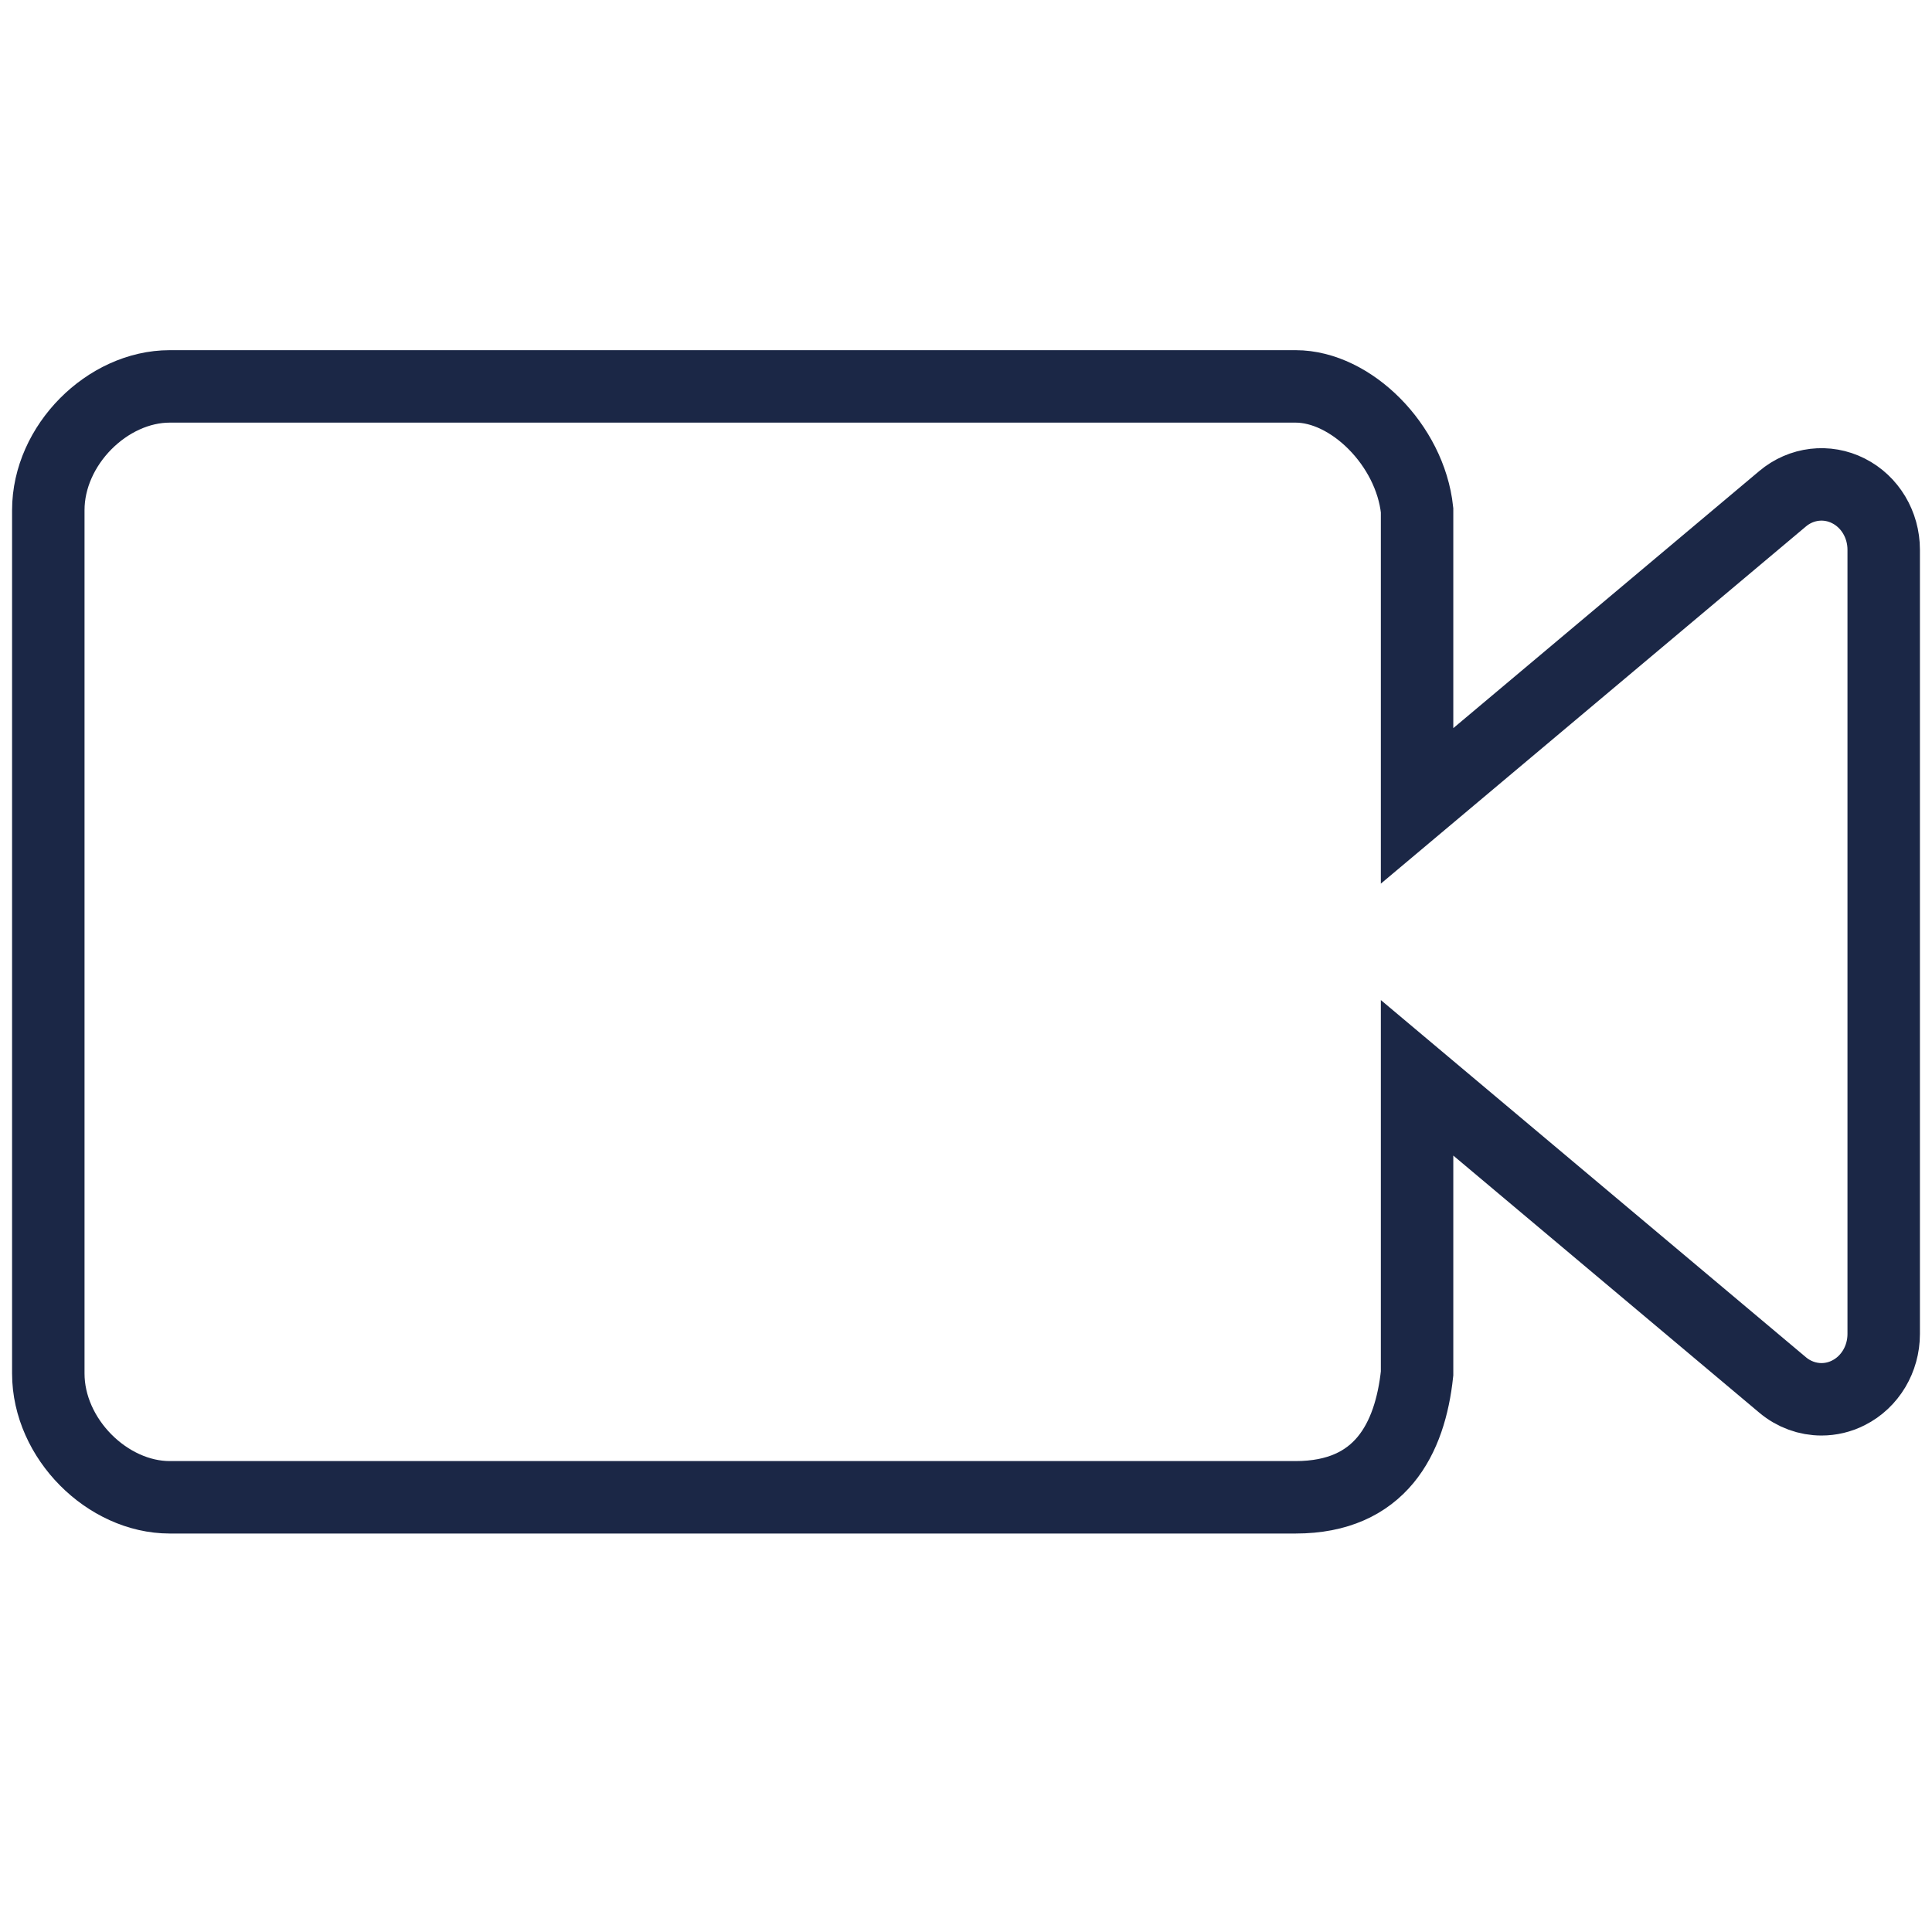
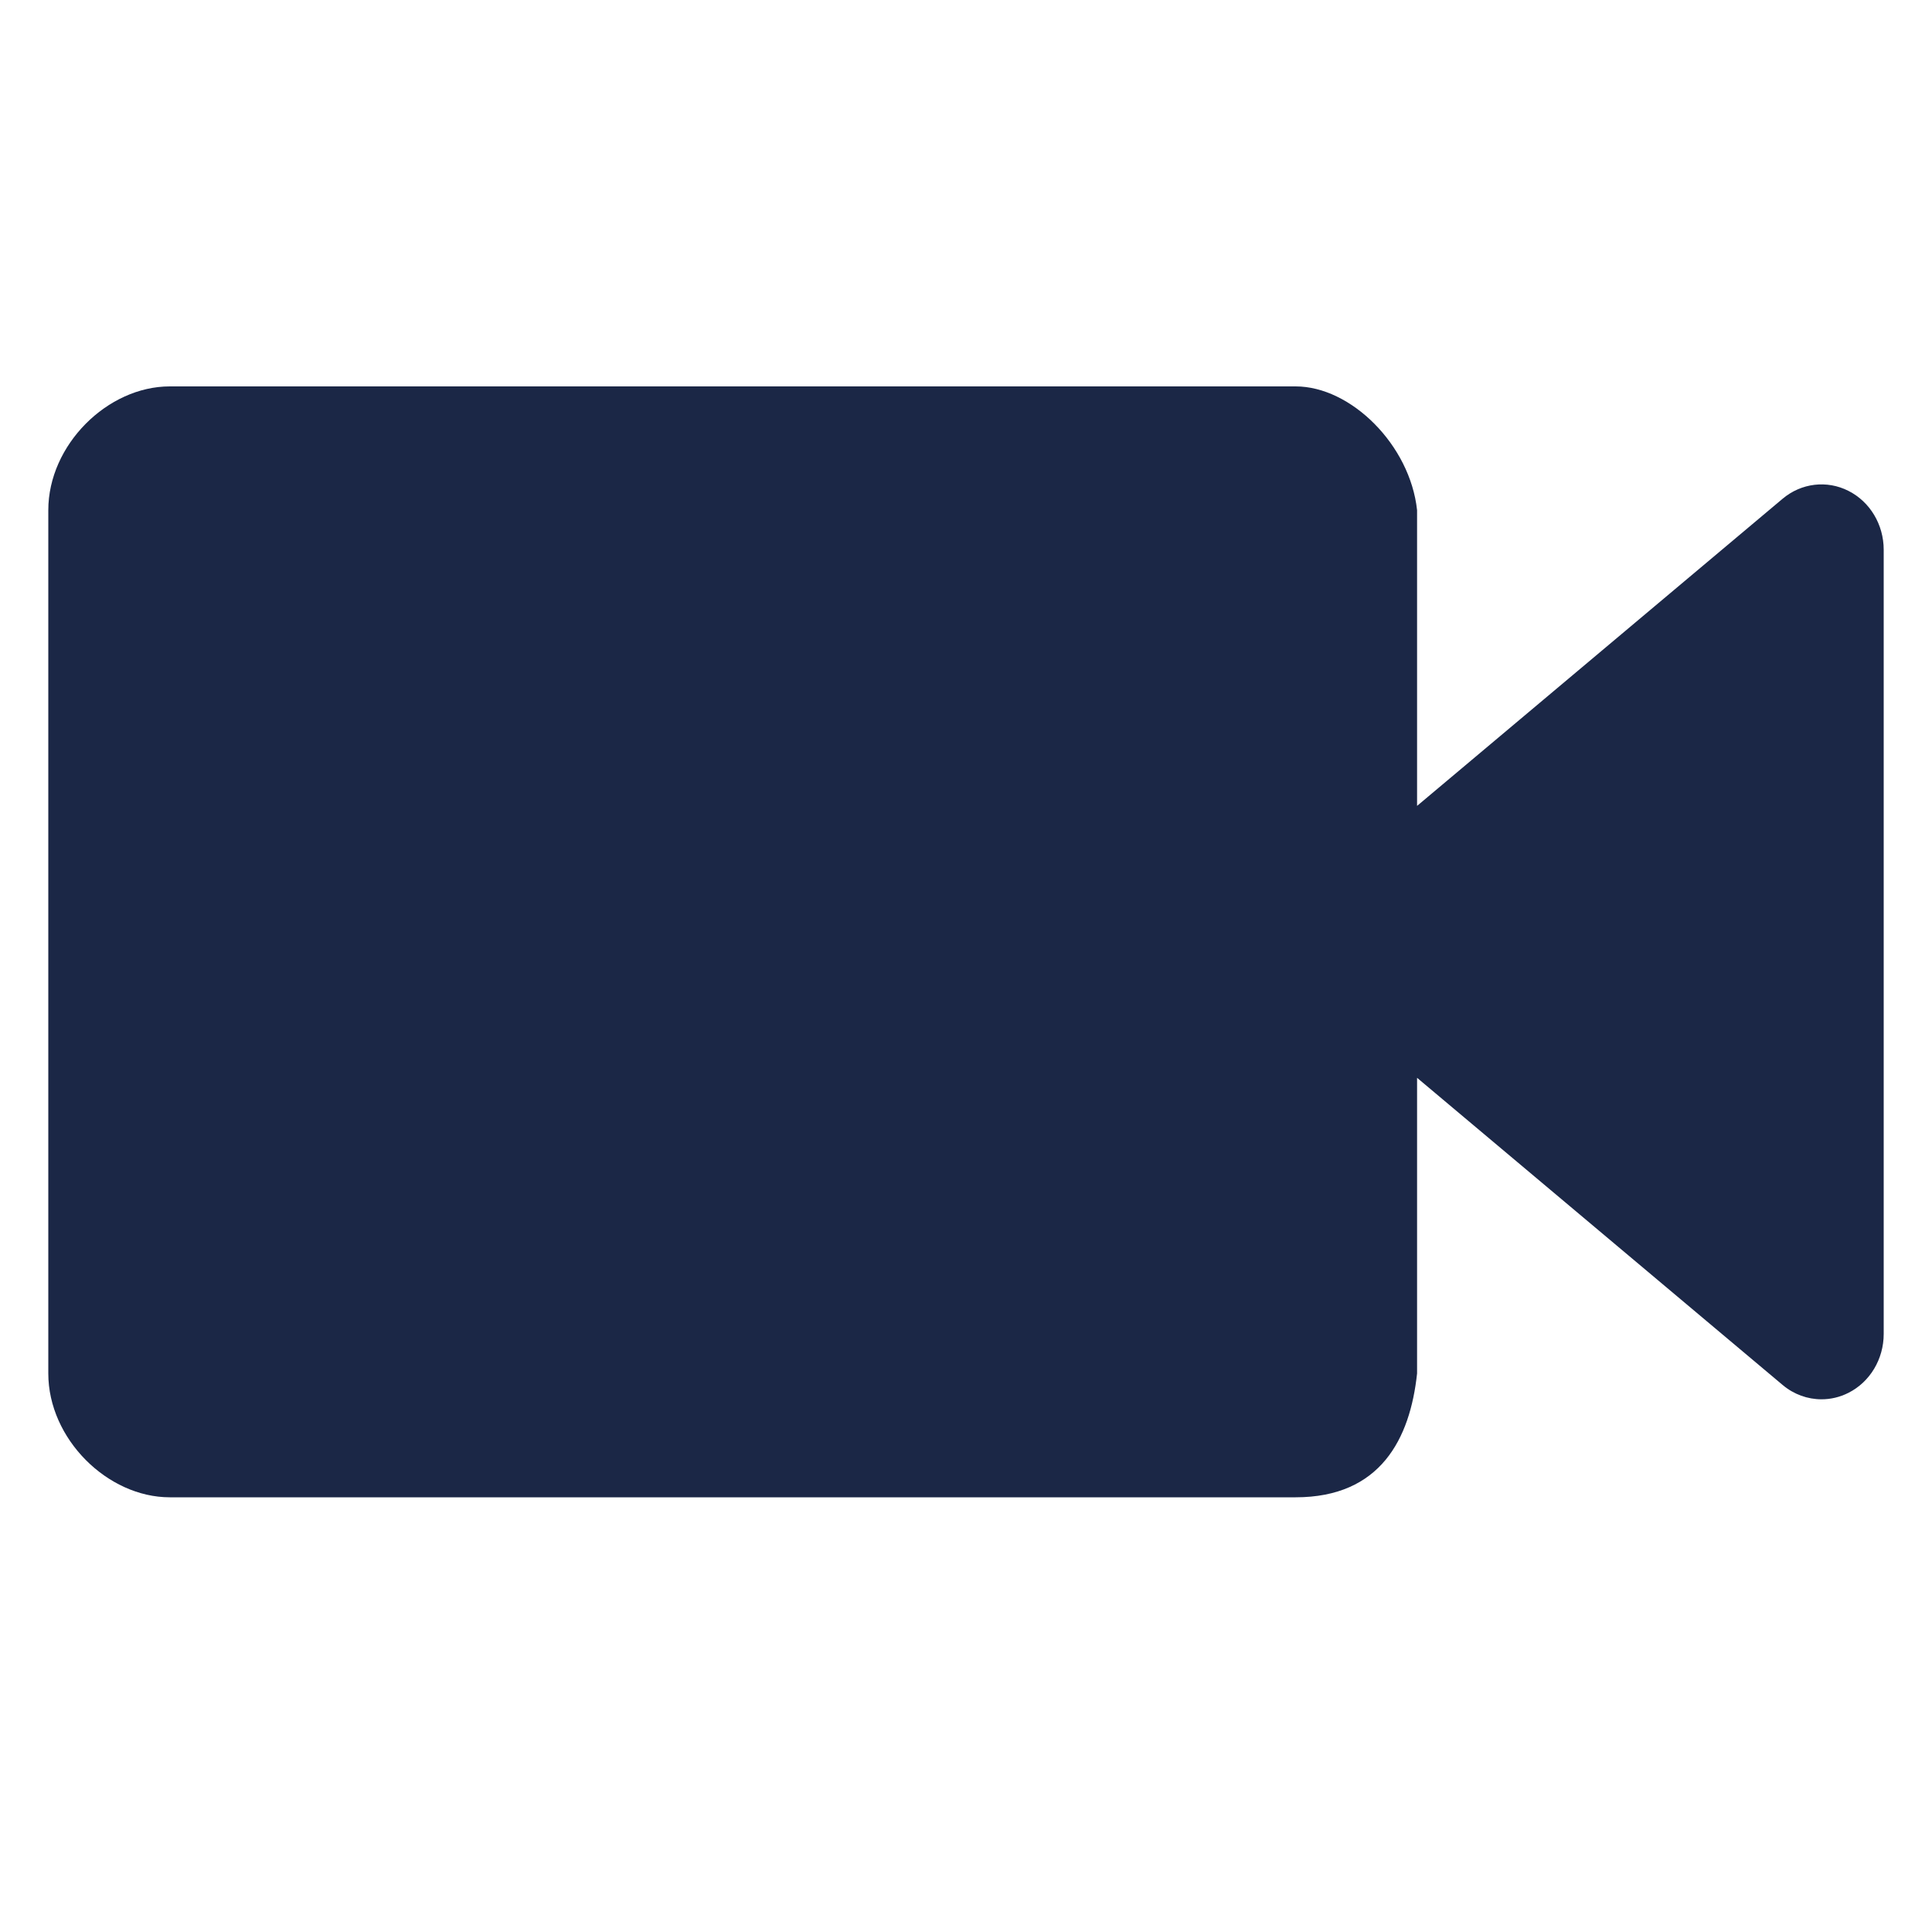
<svg xmlns="http://www.w3.org/2000/svg" width="40" height="40" viewBox="0 0 40 40" fill="none">
-   <path d="M37.712 28.971C37.902 28.971 38.093 28.927 38.27 28.837C38.717 28.612 39 28.138 39 27.618V11.382C39 10.862 38.717 10.388 38.27 10.163C37.825 9.937 37.294 10 36.907 10.326L29.339 16.685V10.563C29.194 9.211 27.968 8 26.825 8H3.514C2.226 8 1 9.211 1 10.563V28.436C1 29.79 2.226 31 3.514 31H26.825C28.581 31 29.194 29.79 29.339 28.436V22.315L36.907 28.674C37.14 28.87 37.425 28.971 37.712 28.971Z" stroke-width="1.5px" stroke="#1B2746" />
+   <path d="M37.712 28.971C37.902 28.971 38.093 28.927 38.27 28.837C38.717 28.612 39 28.138 39 27.618V11.382C39 10.862 38.717 10.388 38.27 10.163C37.825 9.937 37.294 10 36.907 10.326L29.339 16.685V10.563C29.194 9.211 27.968 8 26.825 8H3.514C2.226 8 1 9.211 1 10.563V28.436C1 29.79 2.226 31 3.514 31H26.825C28.581 31 29.194 29.79 29.339 28.436V22.315L36.907 28.674C37.14 28.87 37.425 28.971 37.712 28.971Z" fill="#1B2746" />
</svg>
